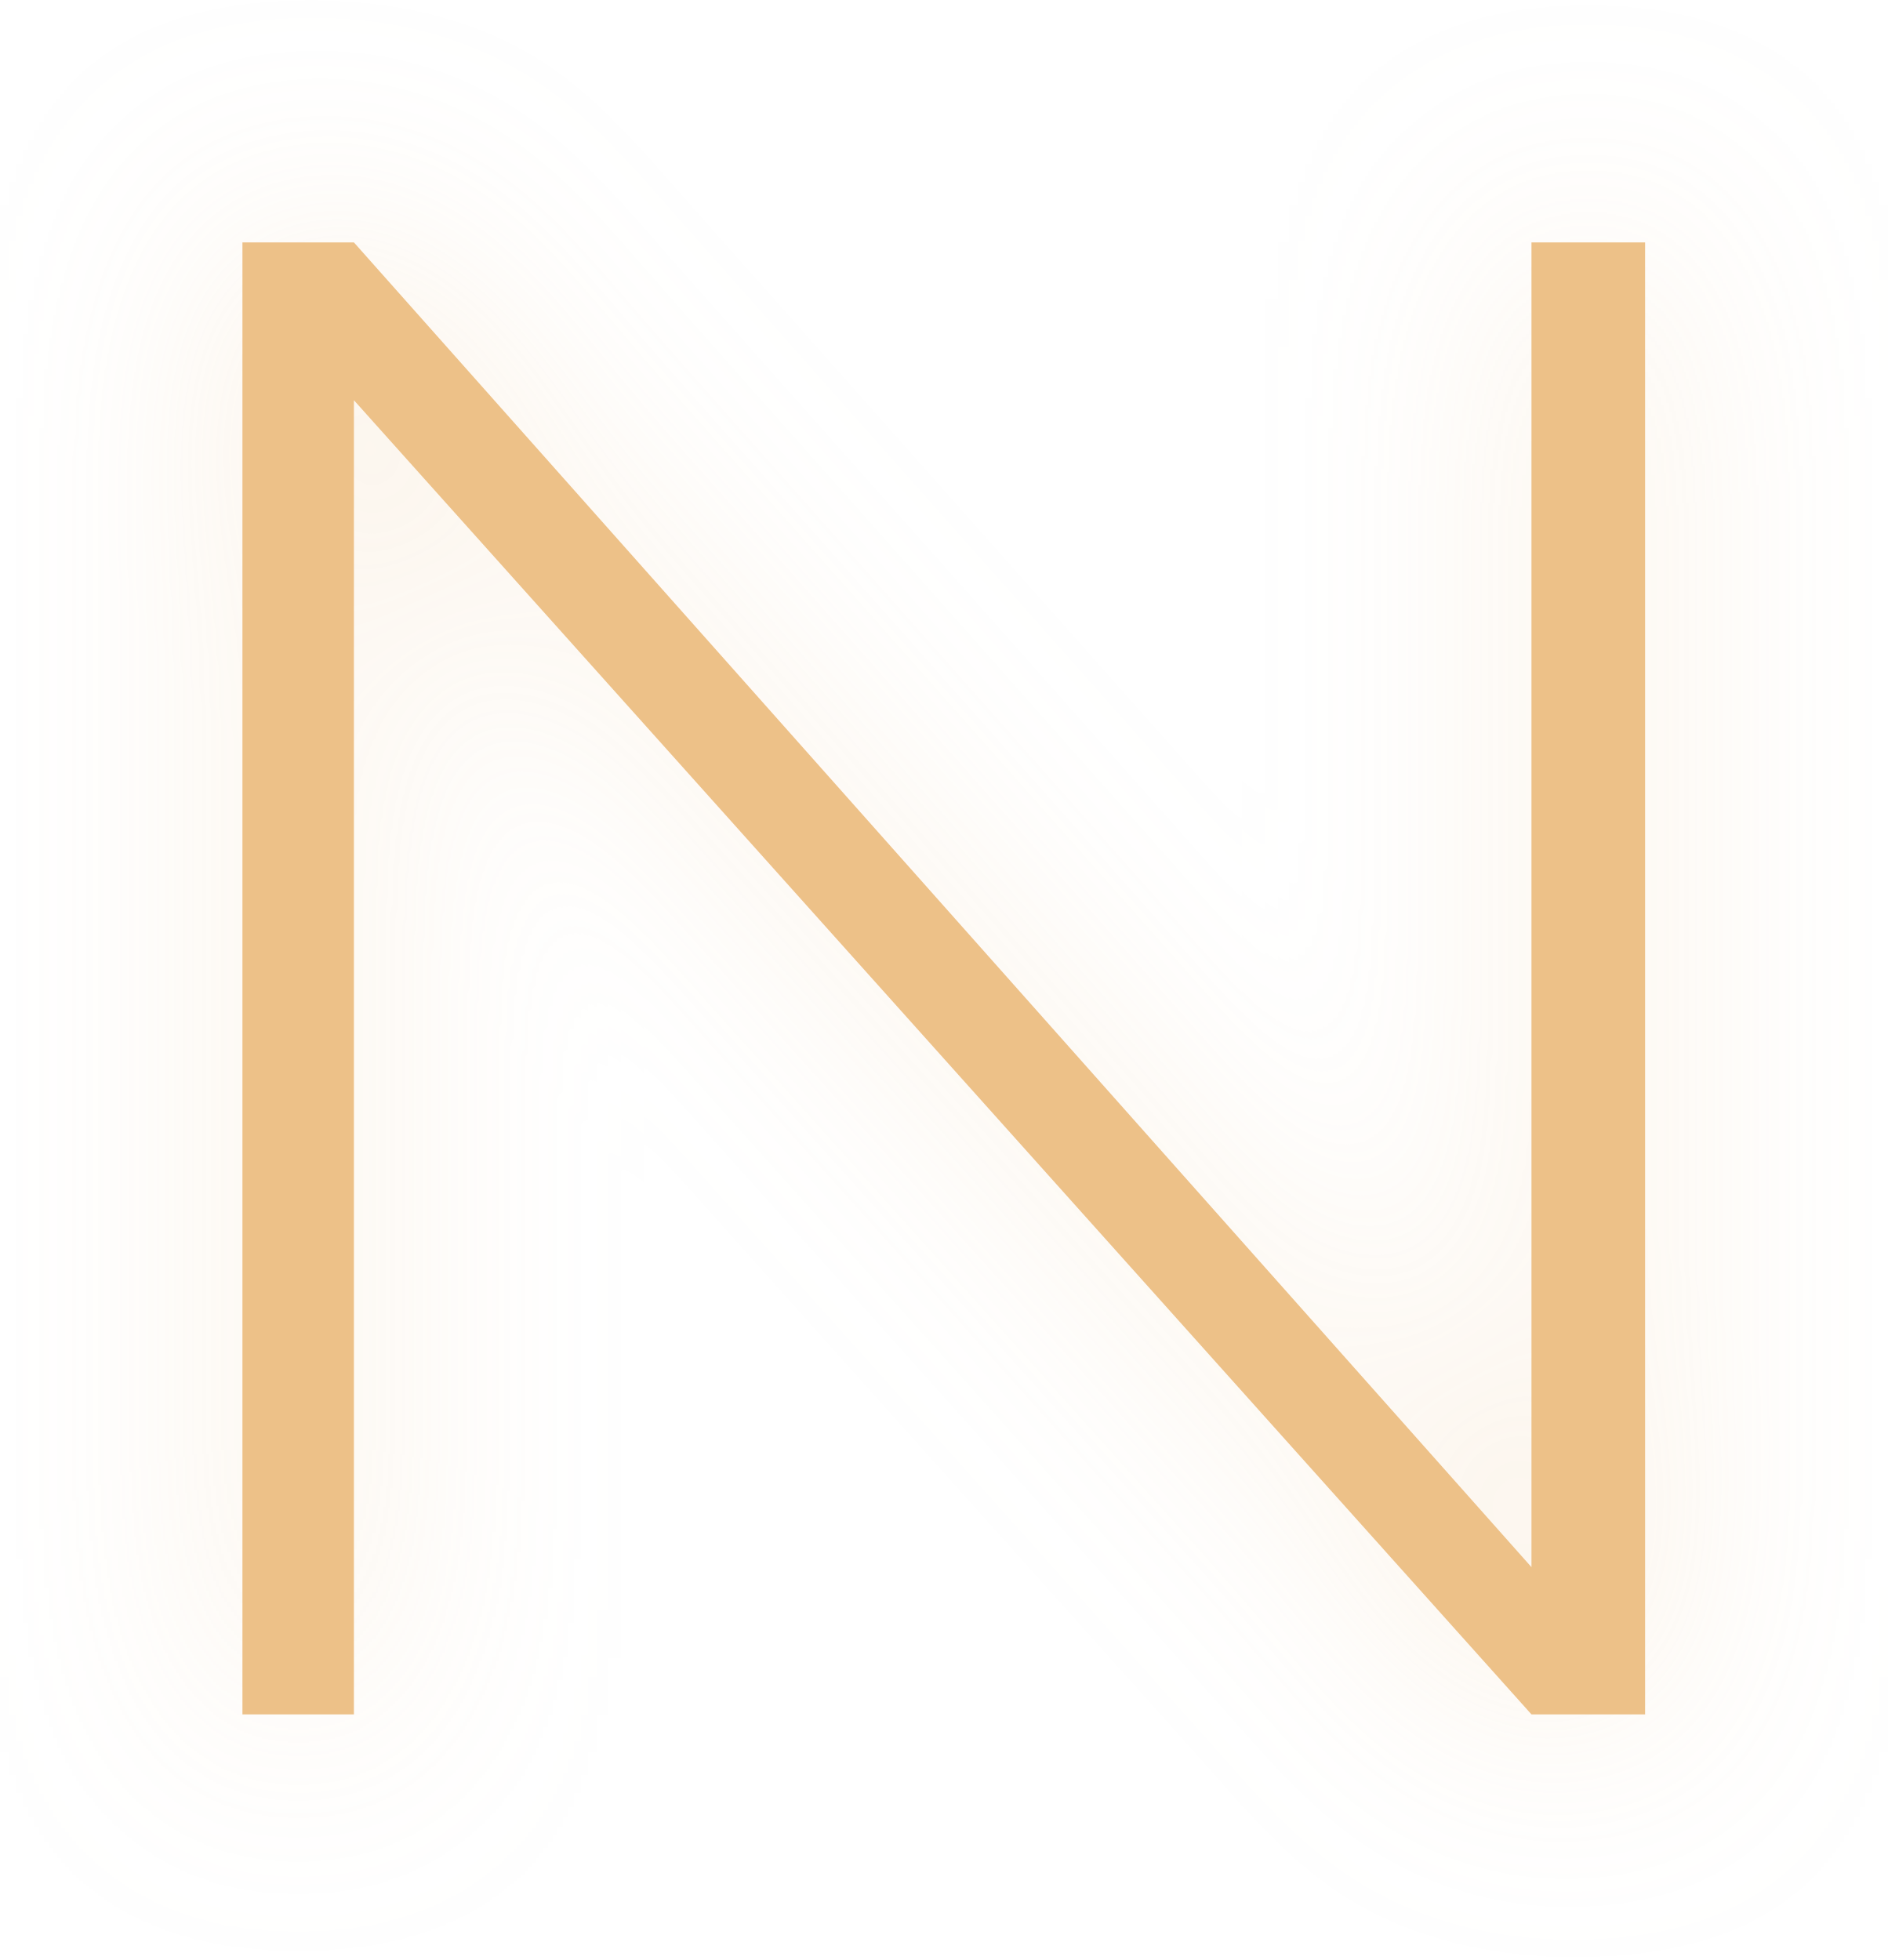
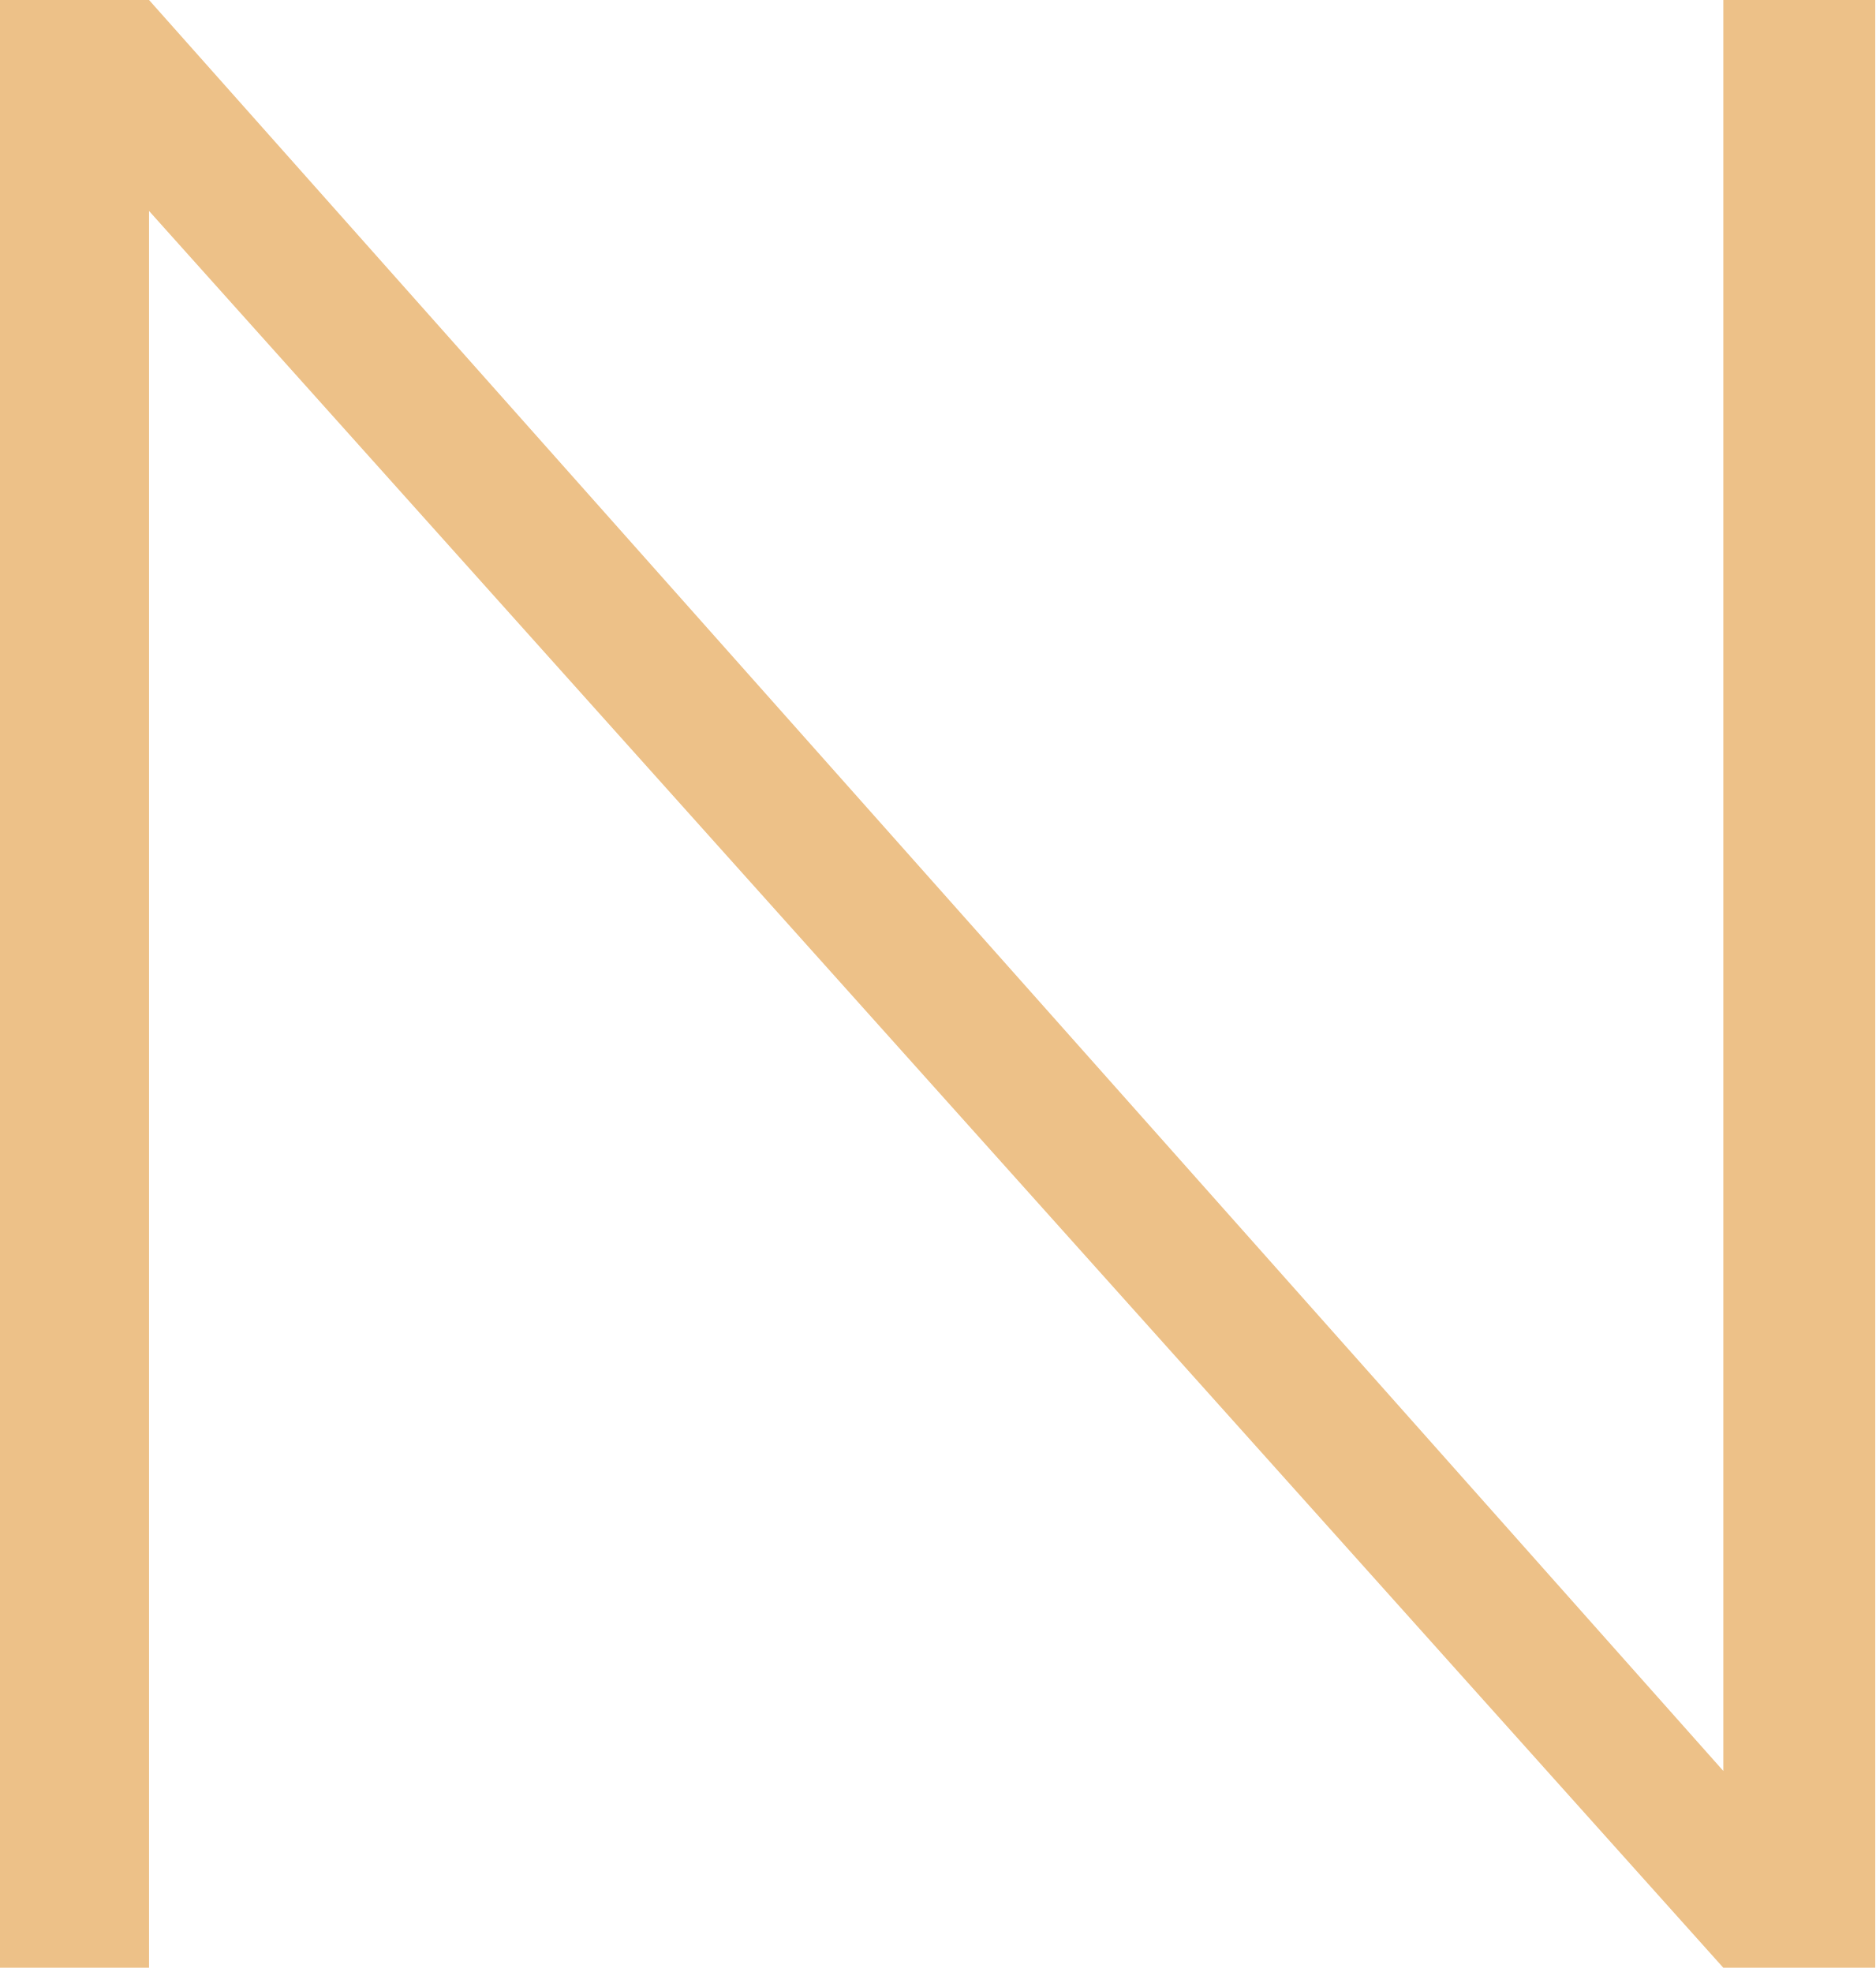
- <svg xmlns="http://www.w3.org/2000/svg" width="78" height="81" viewBox="0 0 78 81" fill="none">
-   <g filter="url(#filter0_d_1_958)">
-     <path d="M63.286 64.765L14.625 10.018H10.018V70.85H14.625V16.54L63.286 70.85H67.982V10.018H63.286V64.765Z" fill="#EDC188" />
-   </g>
-   <defs>
-     <filter id="filter0_d_1_958" x="0" y="0" width="78" height="80.868" filterUnits="userSpaceOnUse" color-interpolation-filters="sRGB">
-       <feFlood flood-opacity="0" result="BackgroundImageFix" />
-       <feColorMatrix in="SourceAlpha" type="matrix" values="0 0 0 0 0 0 0 0 0 0 0 0 0 0 0 0 0 0 127 0" result="hardAlpha" />
-       <feOffset />
-       <feGaussianBlur stdDeviation="5" />
-       <feColorMatrix type="matrix" values="0 0 0 0 0.929 0 0 0 0 0.757 0 0 0 0 0.533 0 0 0 0.25 0" />
-       <feBlend mode="normal" in2="BackgroundImageFix" result="effect1_dropShadow_1_958" />
-       <feBlend mode="normal" in="SourceGraphic" in2="effect1_dropShadow_1_958" result="shape" />
-     </filter>
-   </defs>
+ <svg xmlns="http://www.w3.org/2000/svg" width="58" height="61" viewBox="0 0 58 61" fill="none">
+   <path d="M53.301 54.781L4.61 0H0V60.869H4.61V6.526L53.301 60.869H58V0H53.301V54.781Z" fill="#EDC188" />
</svg>
